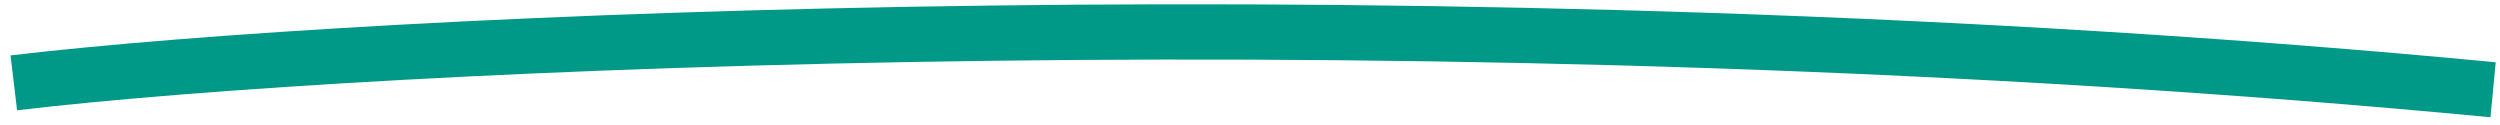
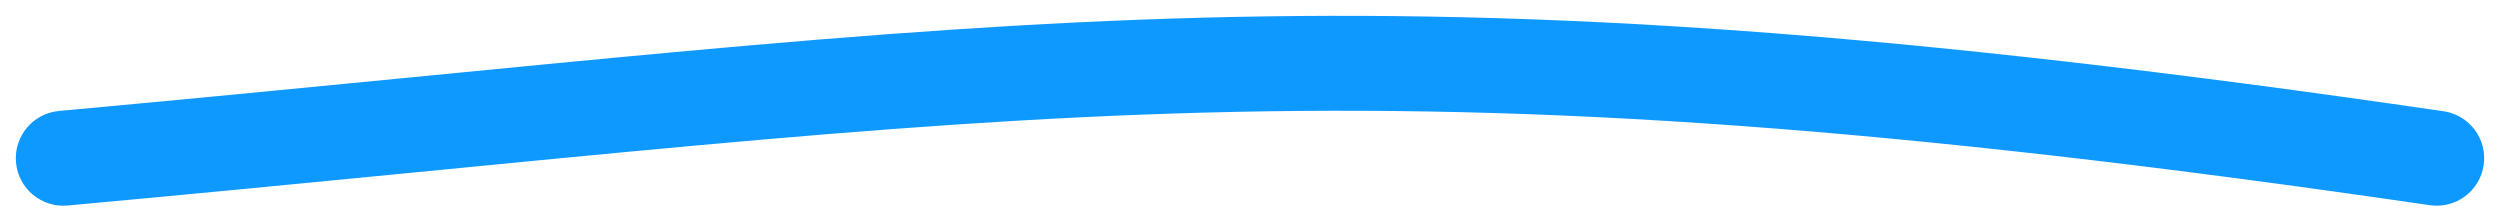
- <svg xmlns="http://www.w3.org/2000/svg" width="181" height="9" viewBox="0 0 181 9" fill="none">
-   <path d="M1 5.999C26.366 2.981 104.58 -0.745 180.5 6.499" stroke="#009987" stroke-width="4" />
+ <svg xmlns="http://www.w3.org/2000/svg" width="79" height="7" viewBox="0 0 79 7" fill="none">
+   <path d="M1.864 3.506C1.039 3.582 0.431 4.311 0.506 5.136C0.582 5.961 1.311 6.569 2.136 6.494L1.864 3.506ZM76.783 6.484C77.603 6.604 78.365 6.037 78.484 5.217C78.604 4.397 78.037 3.636 77.217 3.516L76.783 6.484ZM2.136 6.494C32.832 3.69 42.465 1.47 76.783 6.484L77.217 3.516C42.5 -1.557 32.532 0.705 1.864 3.506L2.136 6.494Z" fill="#0D99FF" />
</svg>
